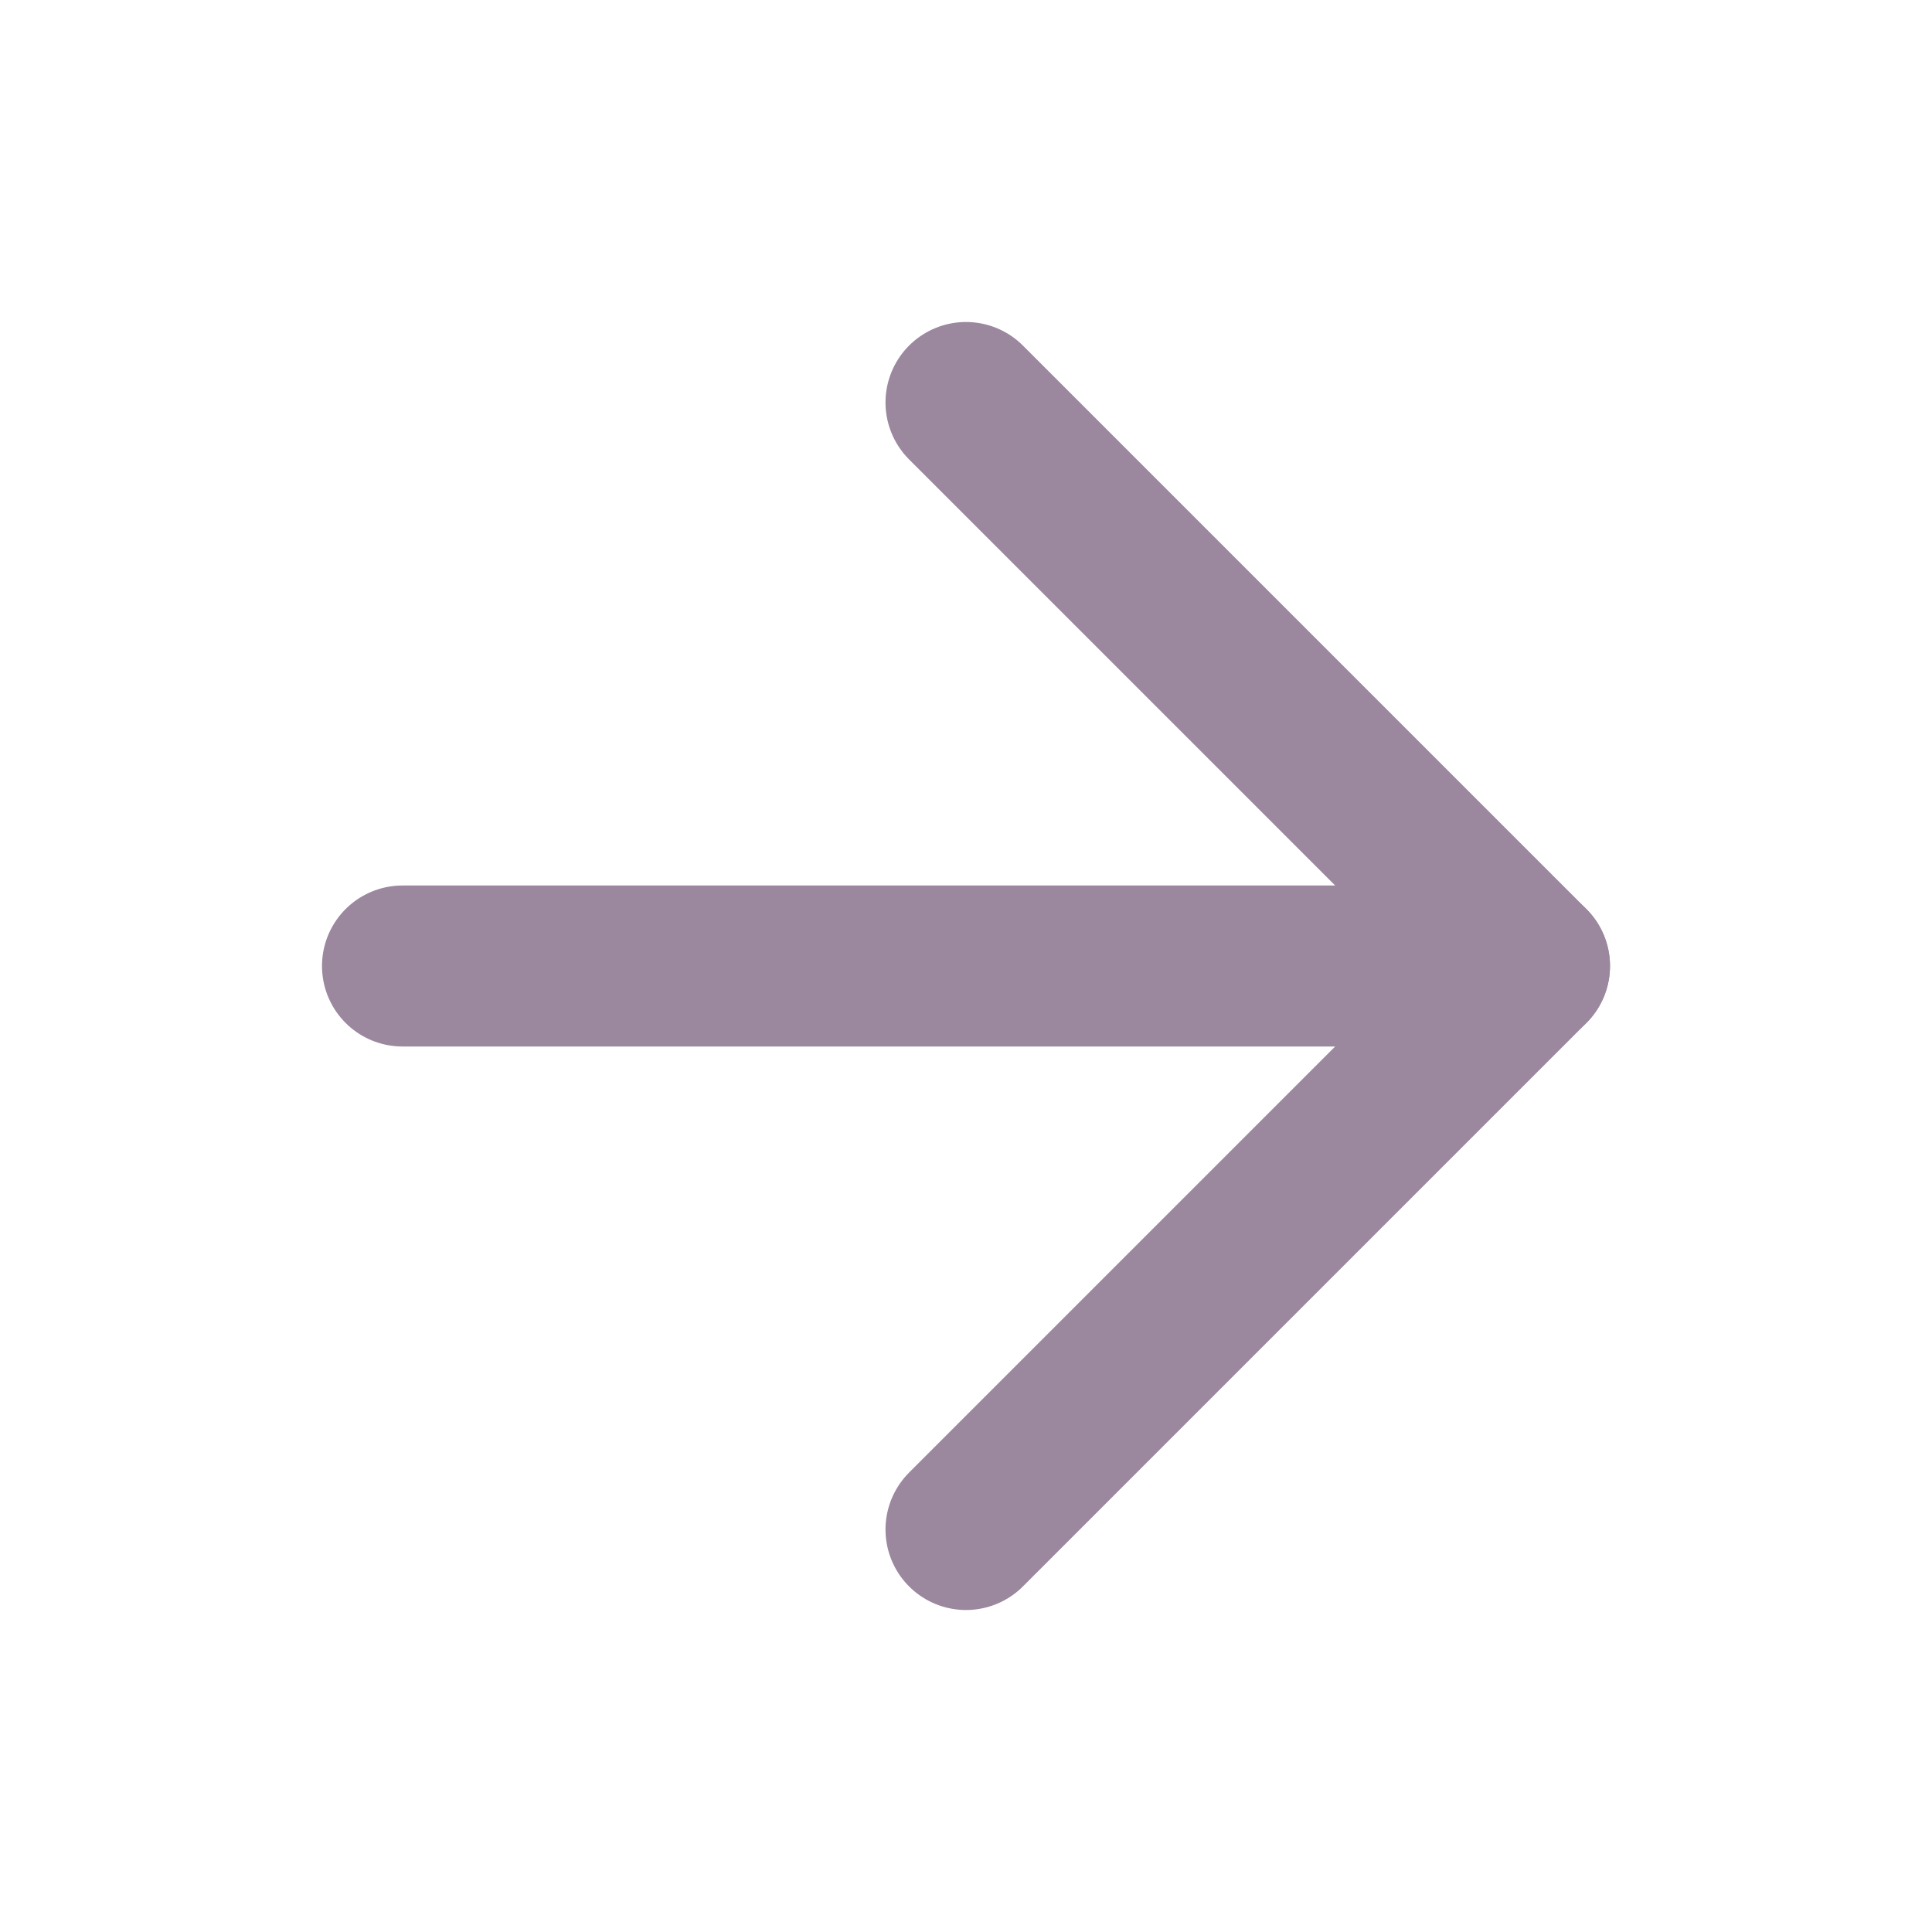
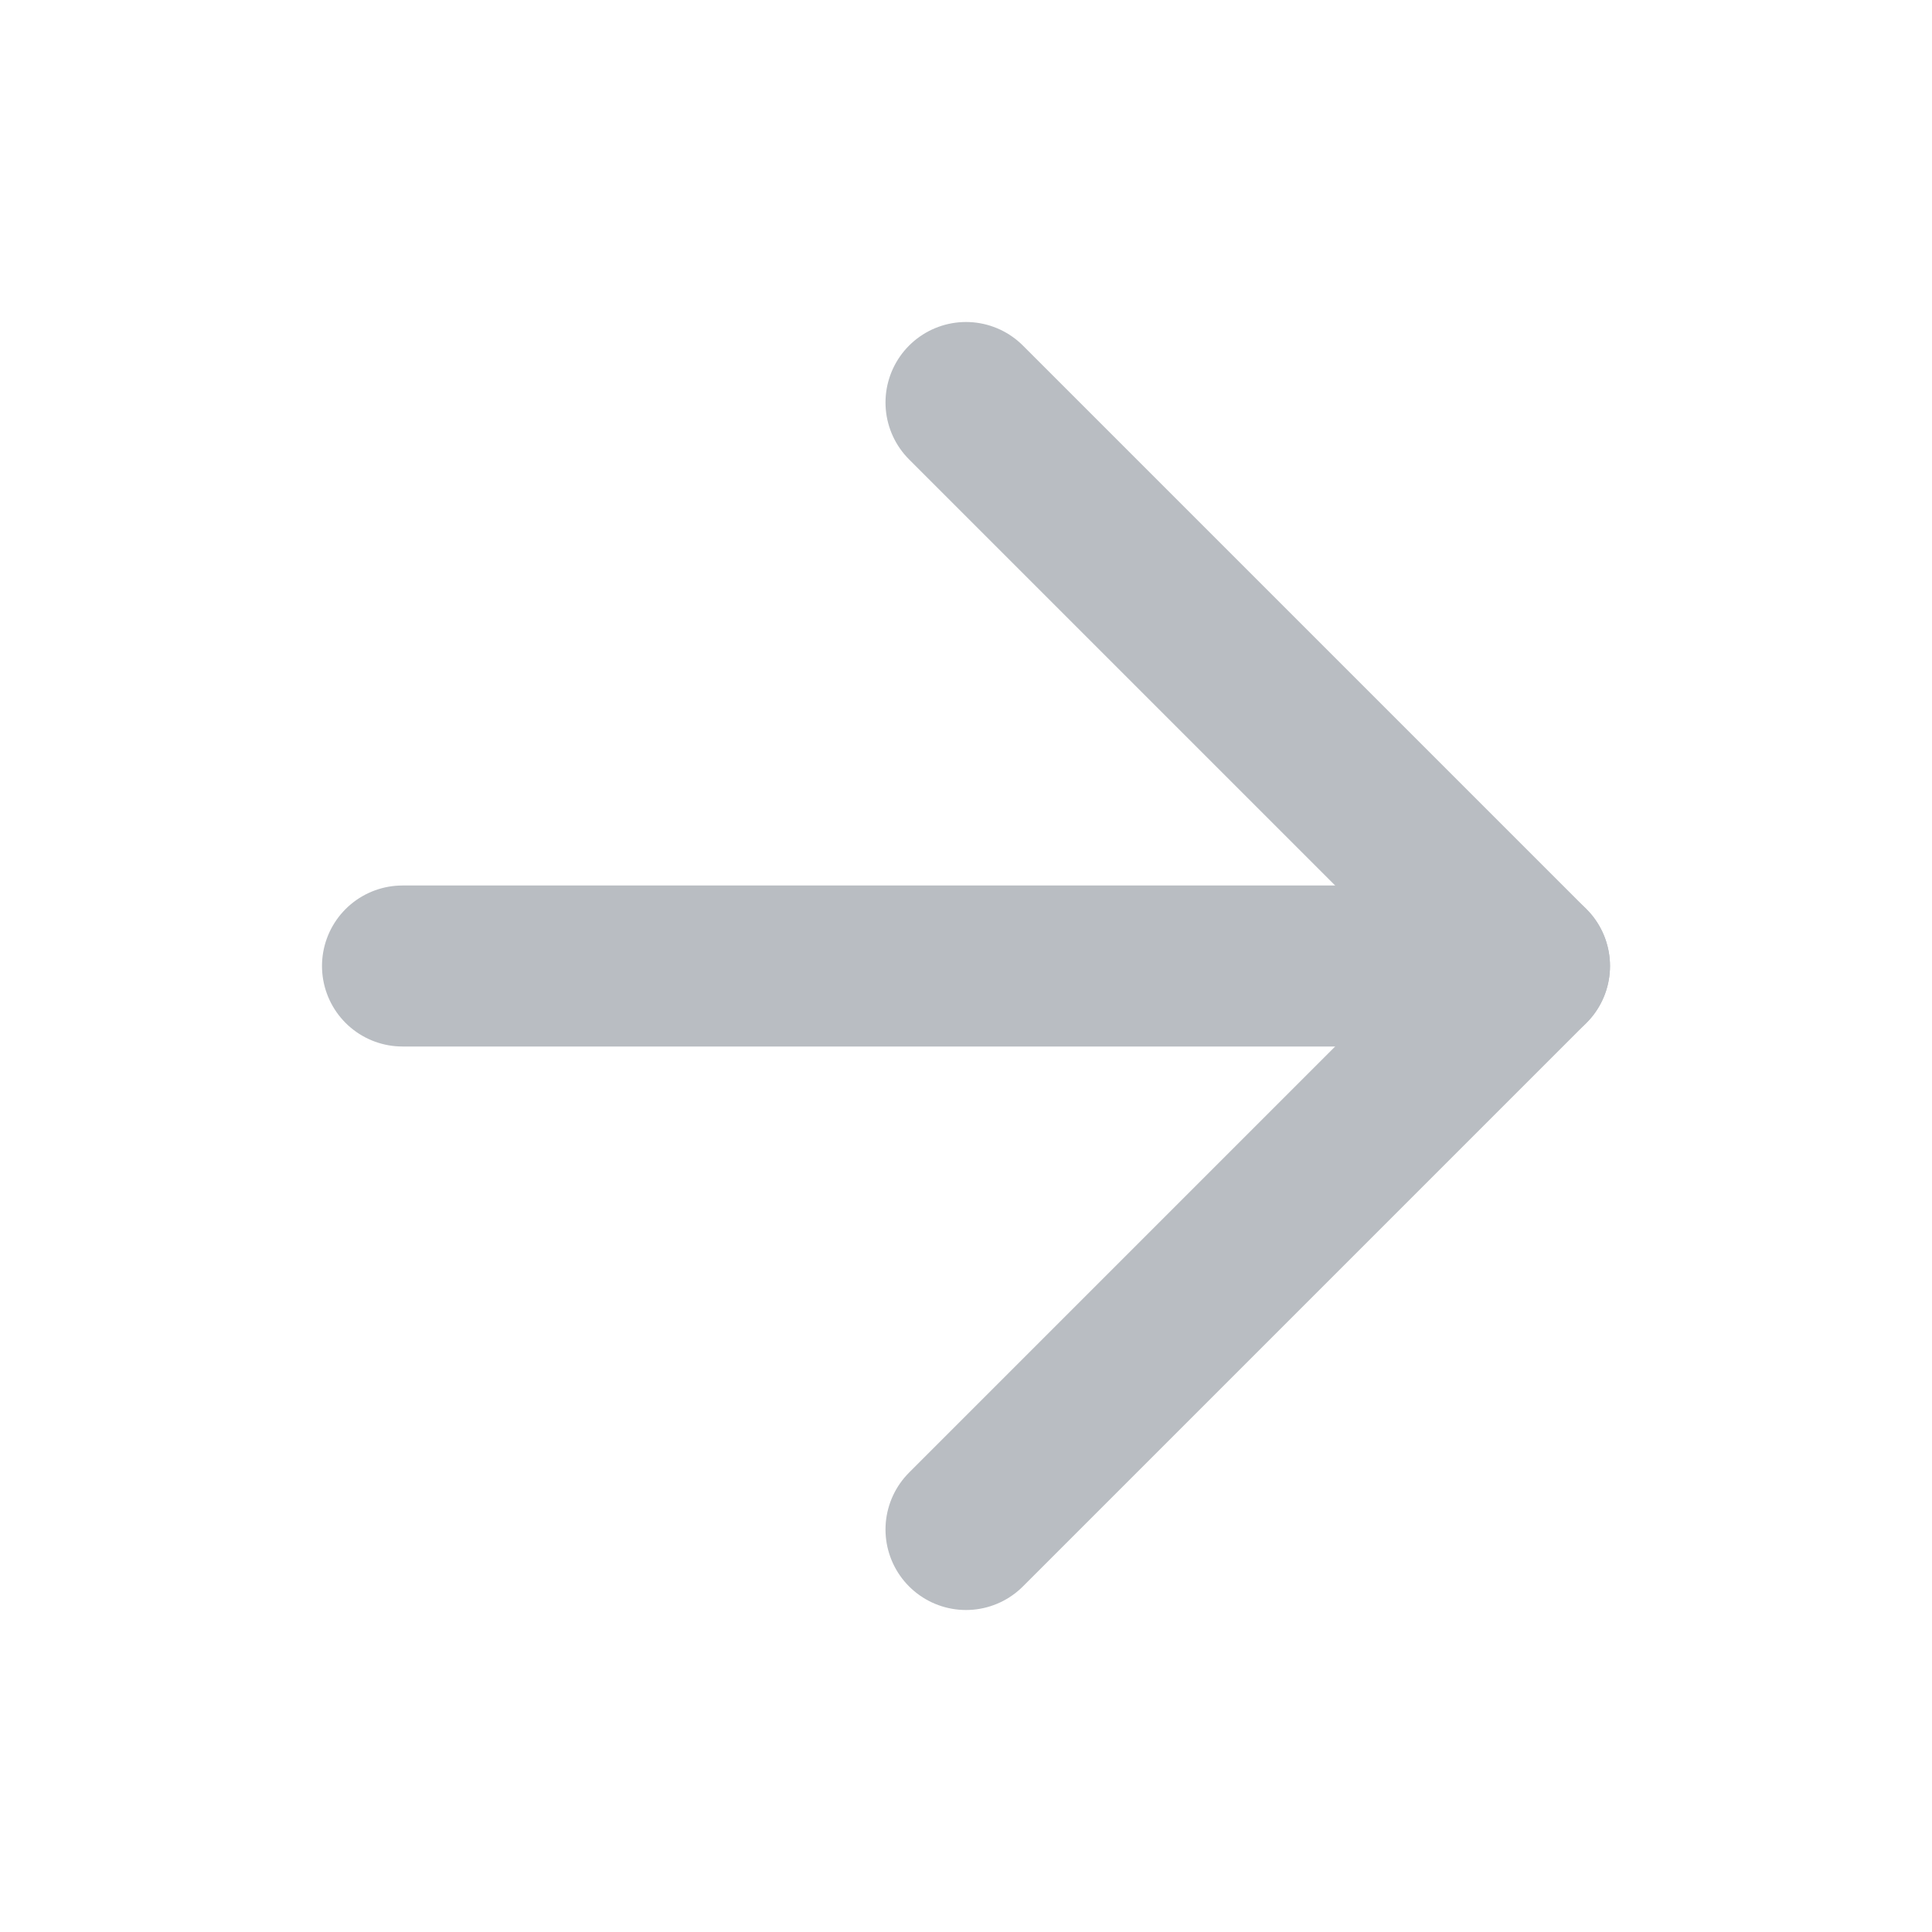
- <svg xmlns="http://www.w3.org/2000/svg" width="24" height="24" viewBox="0 0 24 24" fill="none" stroke="#9b879e" stroke-width="2" stroke-linecap="round" stroke-linejoin="round">
+ <svg xmlns="http://www.w3.org/2000/svg" width="24" height="24" viewBox="0 0 24 24" fill="none" stroke="#b9bdc2" stroke-width="2" stroke-linecap="round" stroke-linejoin="round">
  <path d="M5 12h14" />
  <path d="m12 5 7 7-7 7" />
</svg>
